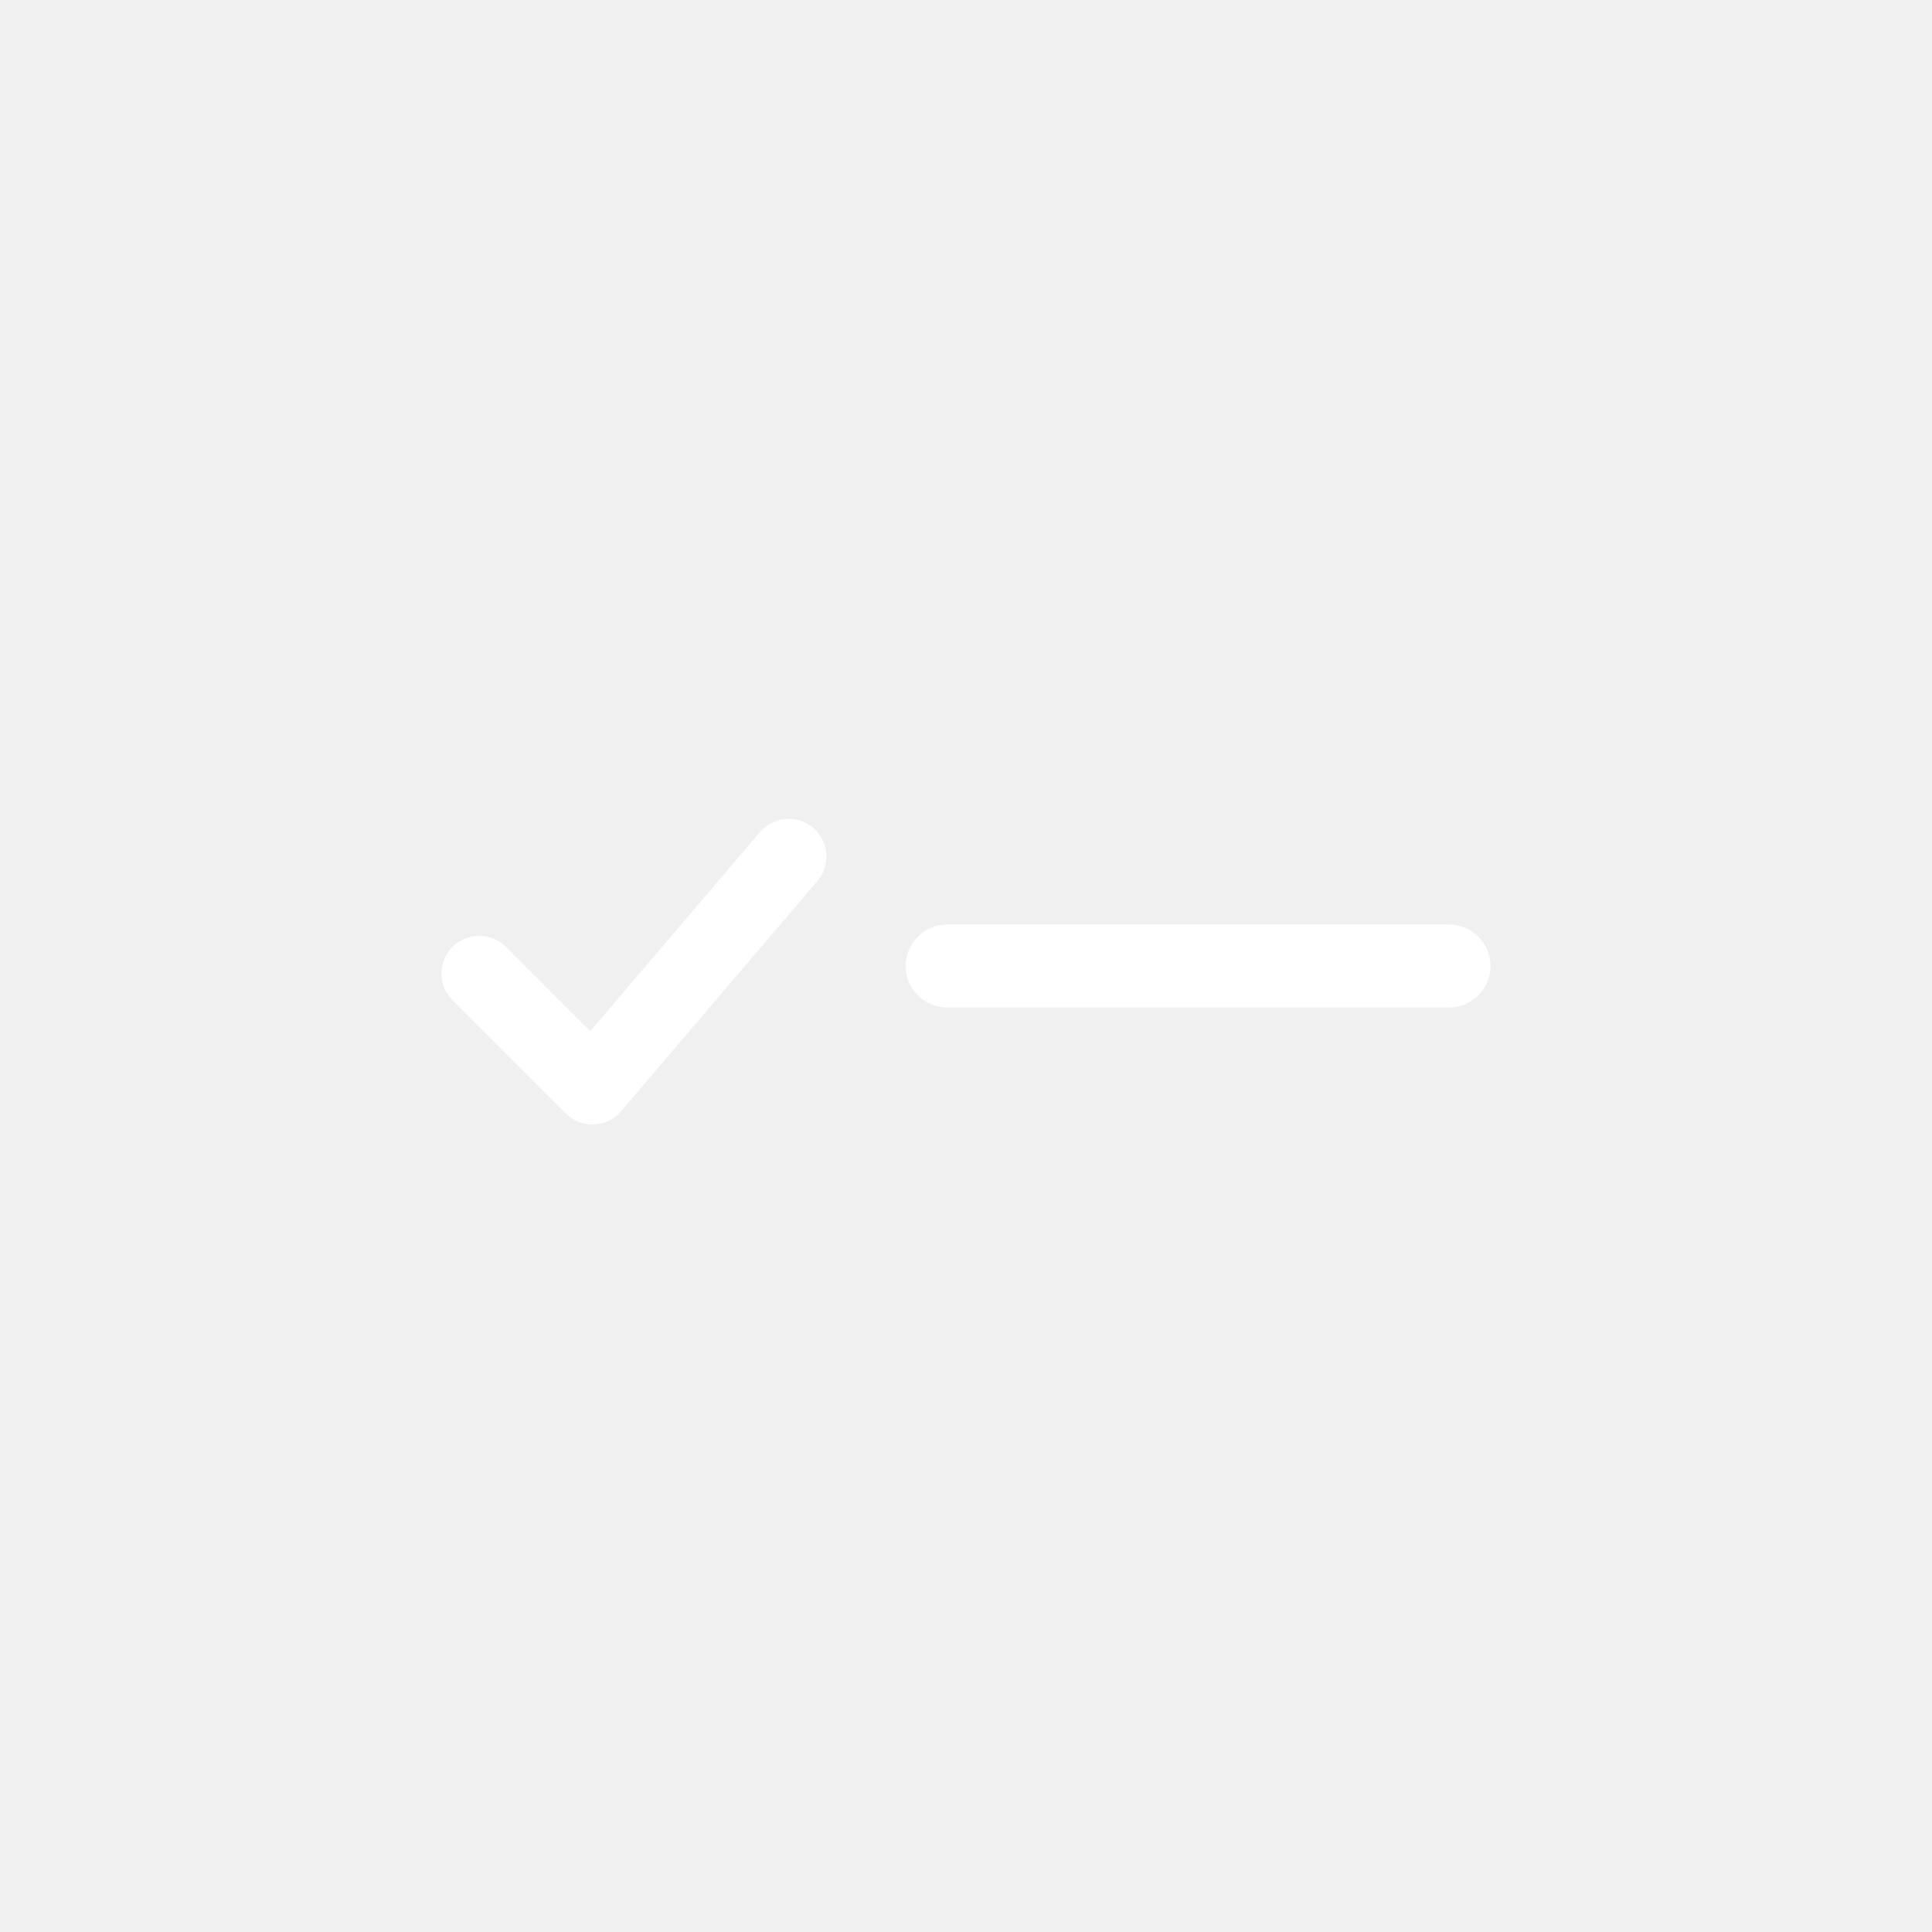
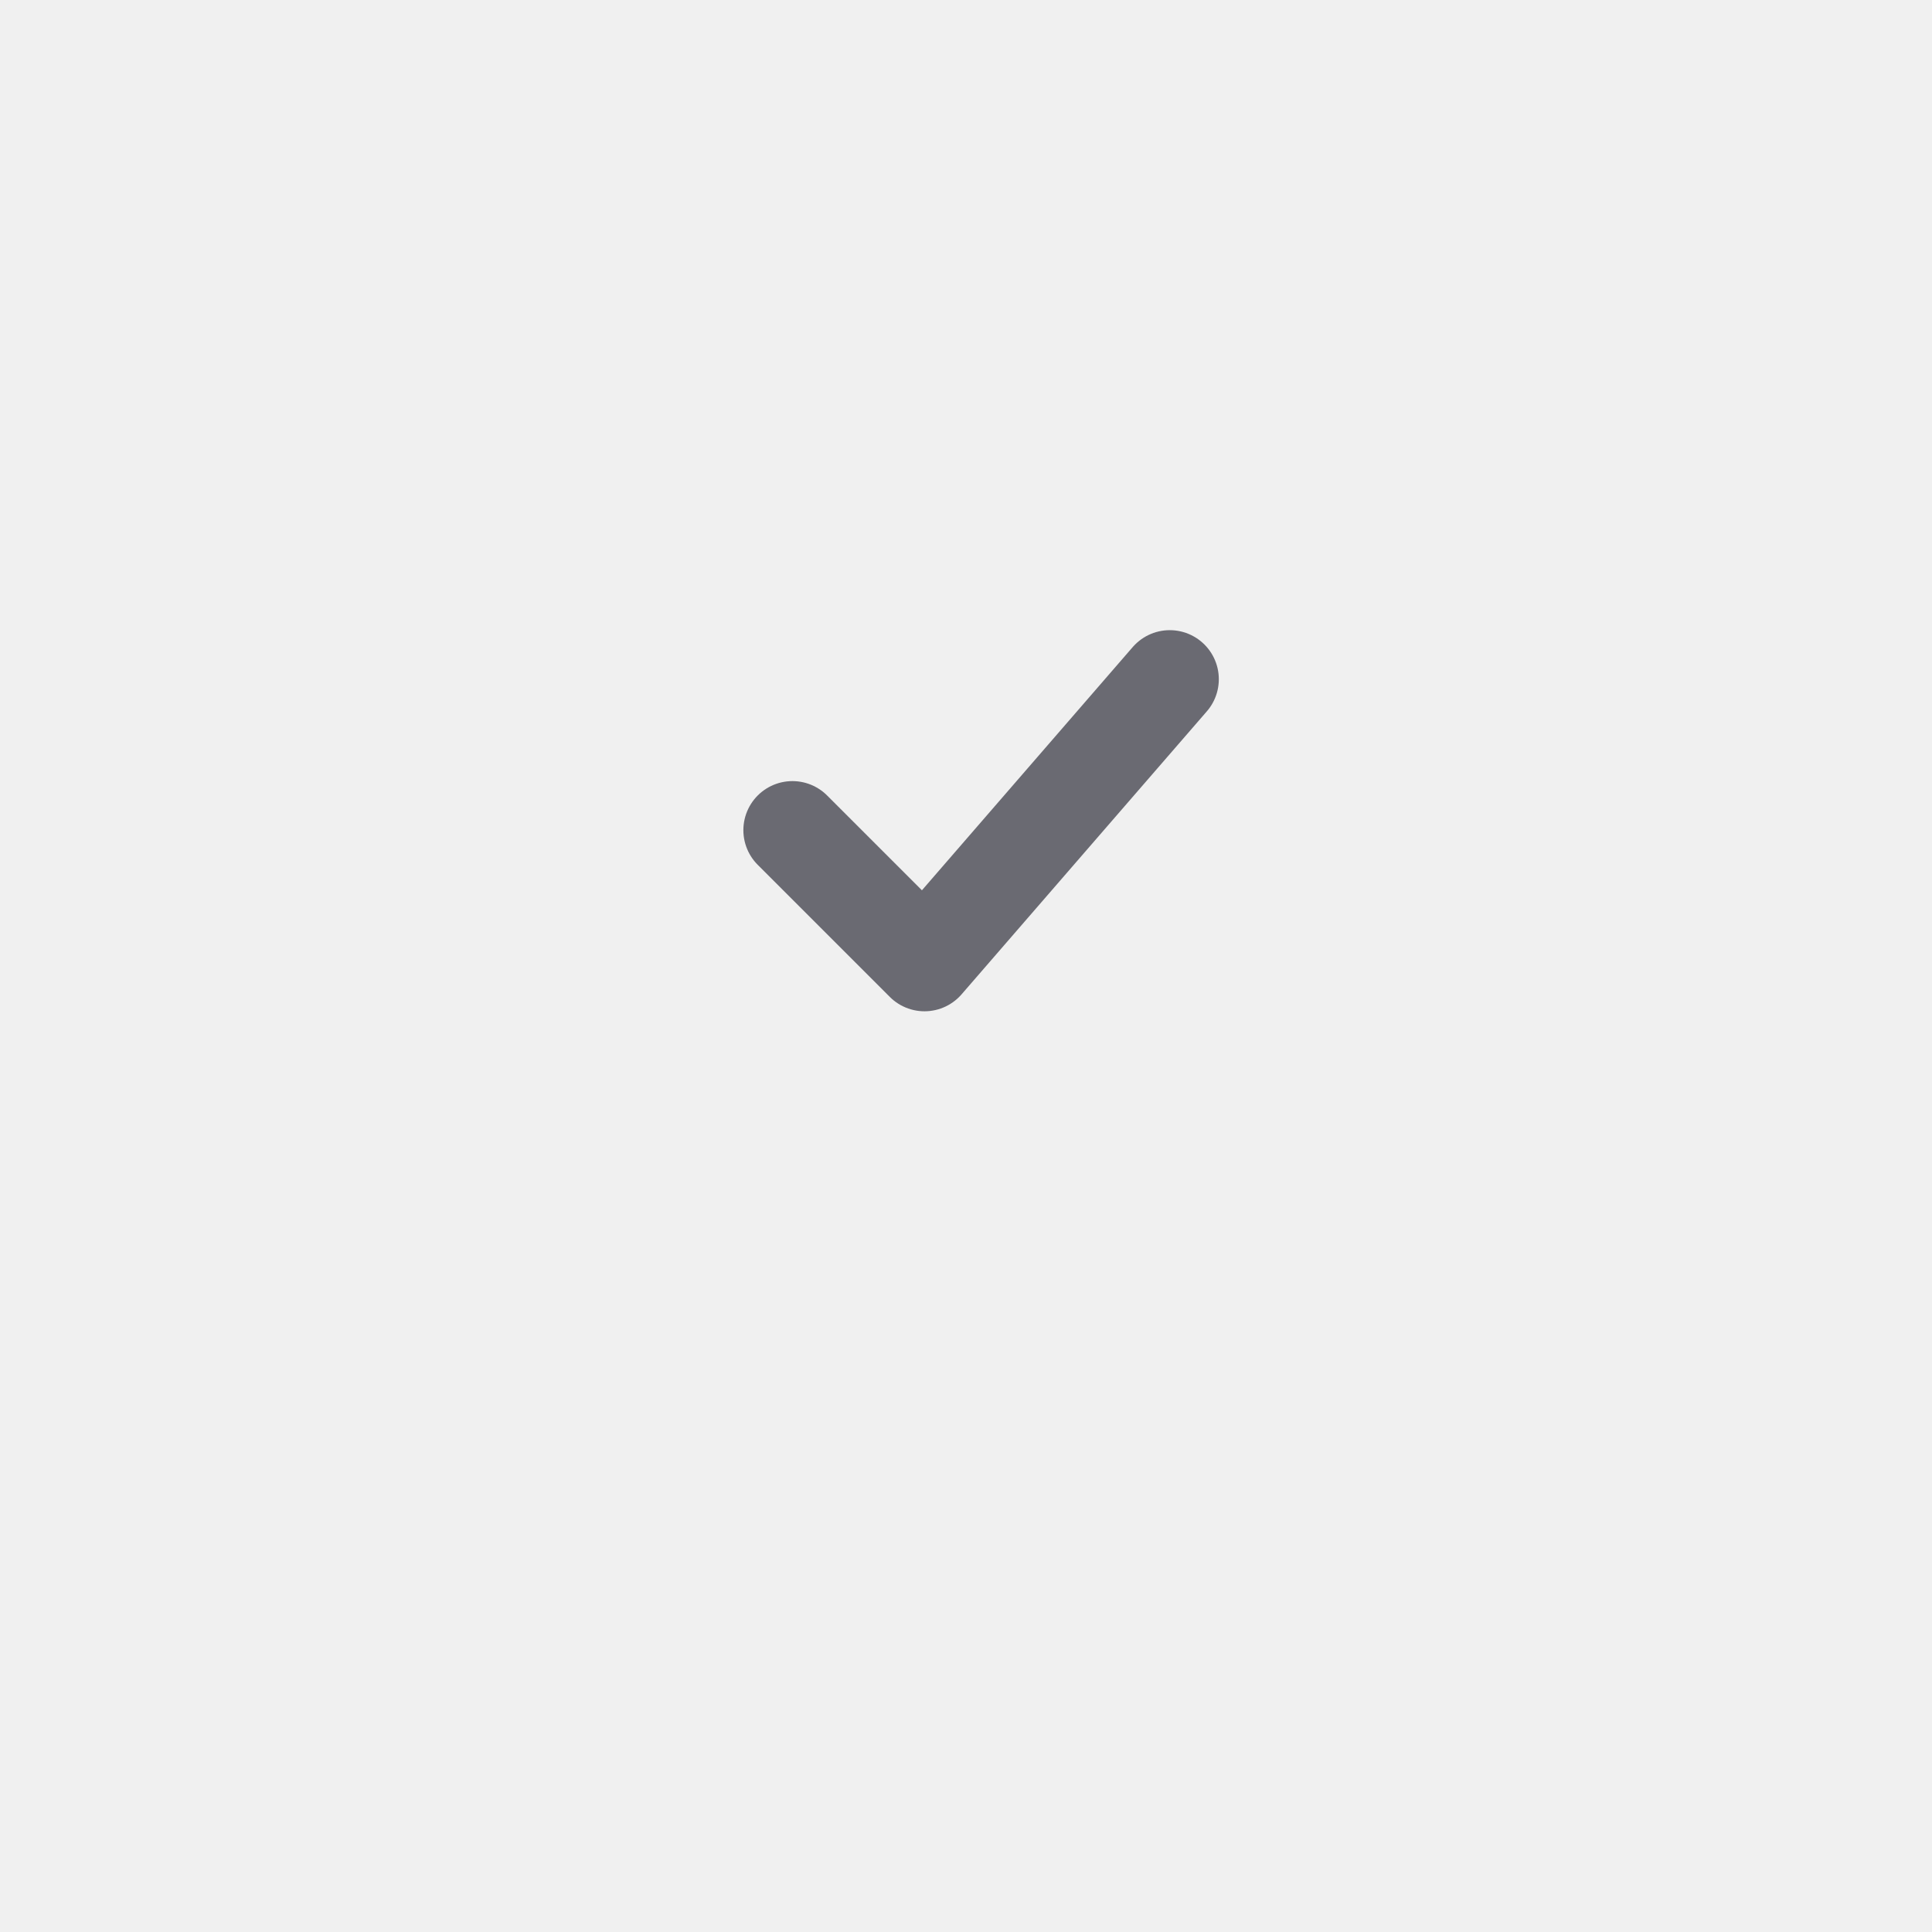
<svg xmlns="http://www.w3.org/2000/svg" width="1024" height="1024" viewBox="0 0 1024 1024">
-   <path d="M254 516 L314 576 L418 454" fill="none" stroke="#fff" stroke-width="40" stroke-linecap="round" stroke-linejoin="round" />
-   <rect x="480" y="490" width="310" height="44" rx="22" fill="#fff" />
+   <path d="M420 440 L490 510 L620 360" fill="none" stroke="#6a6a72" stroke-width="52" stroke-linecap="round" stroke-linejoin="round" />
</svg>
